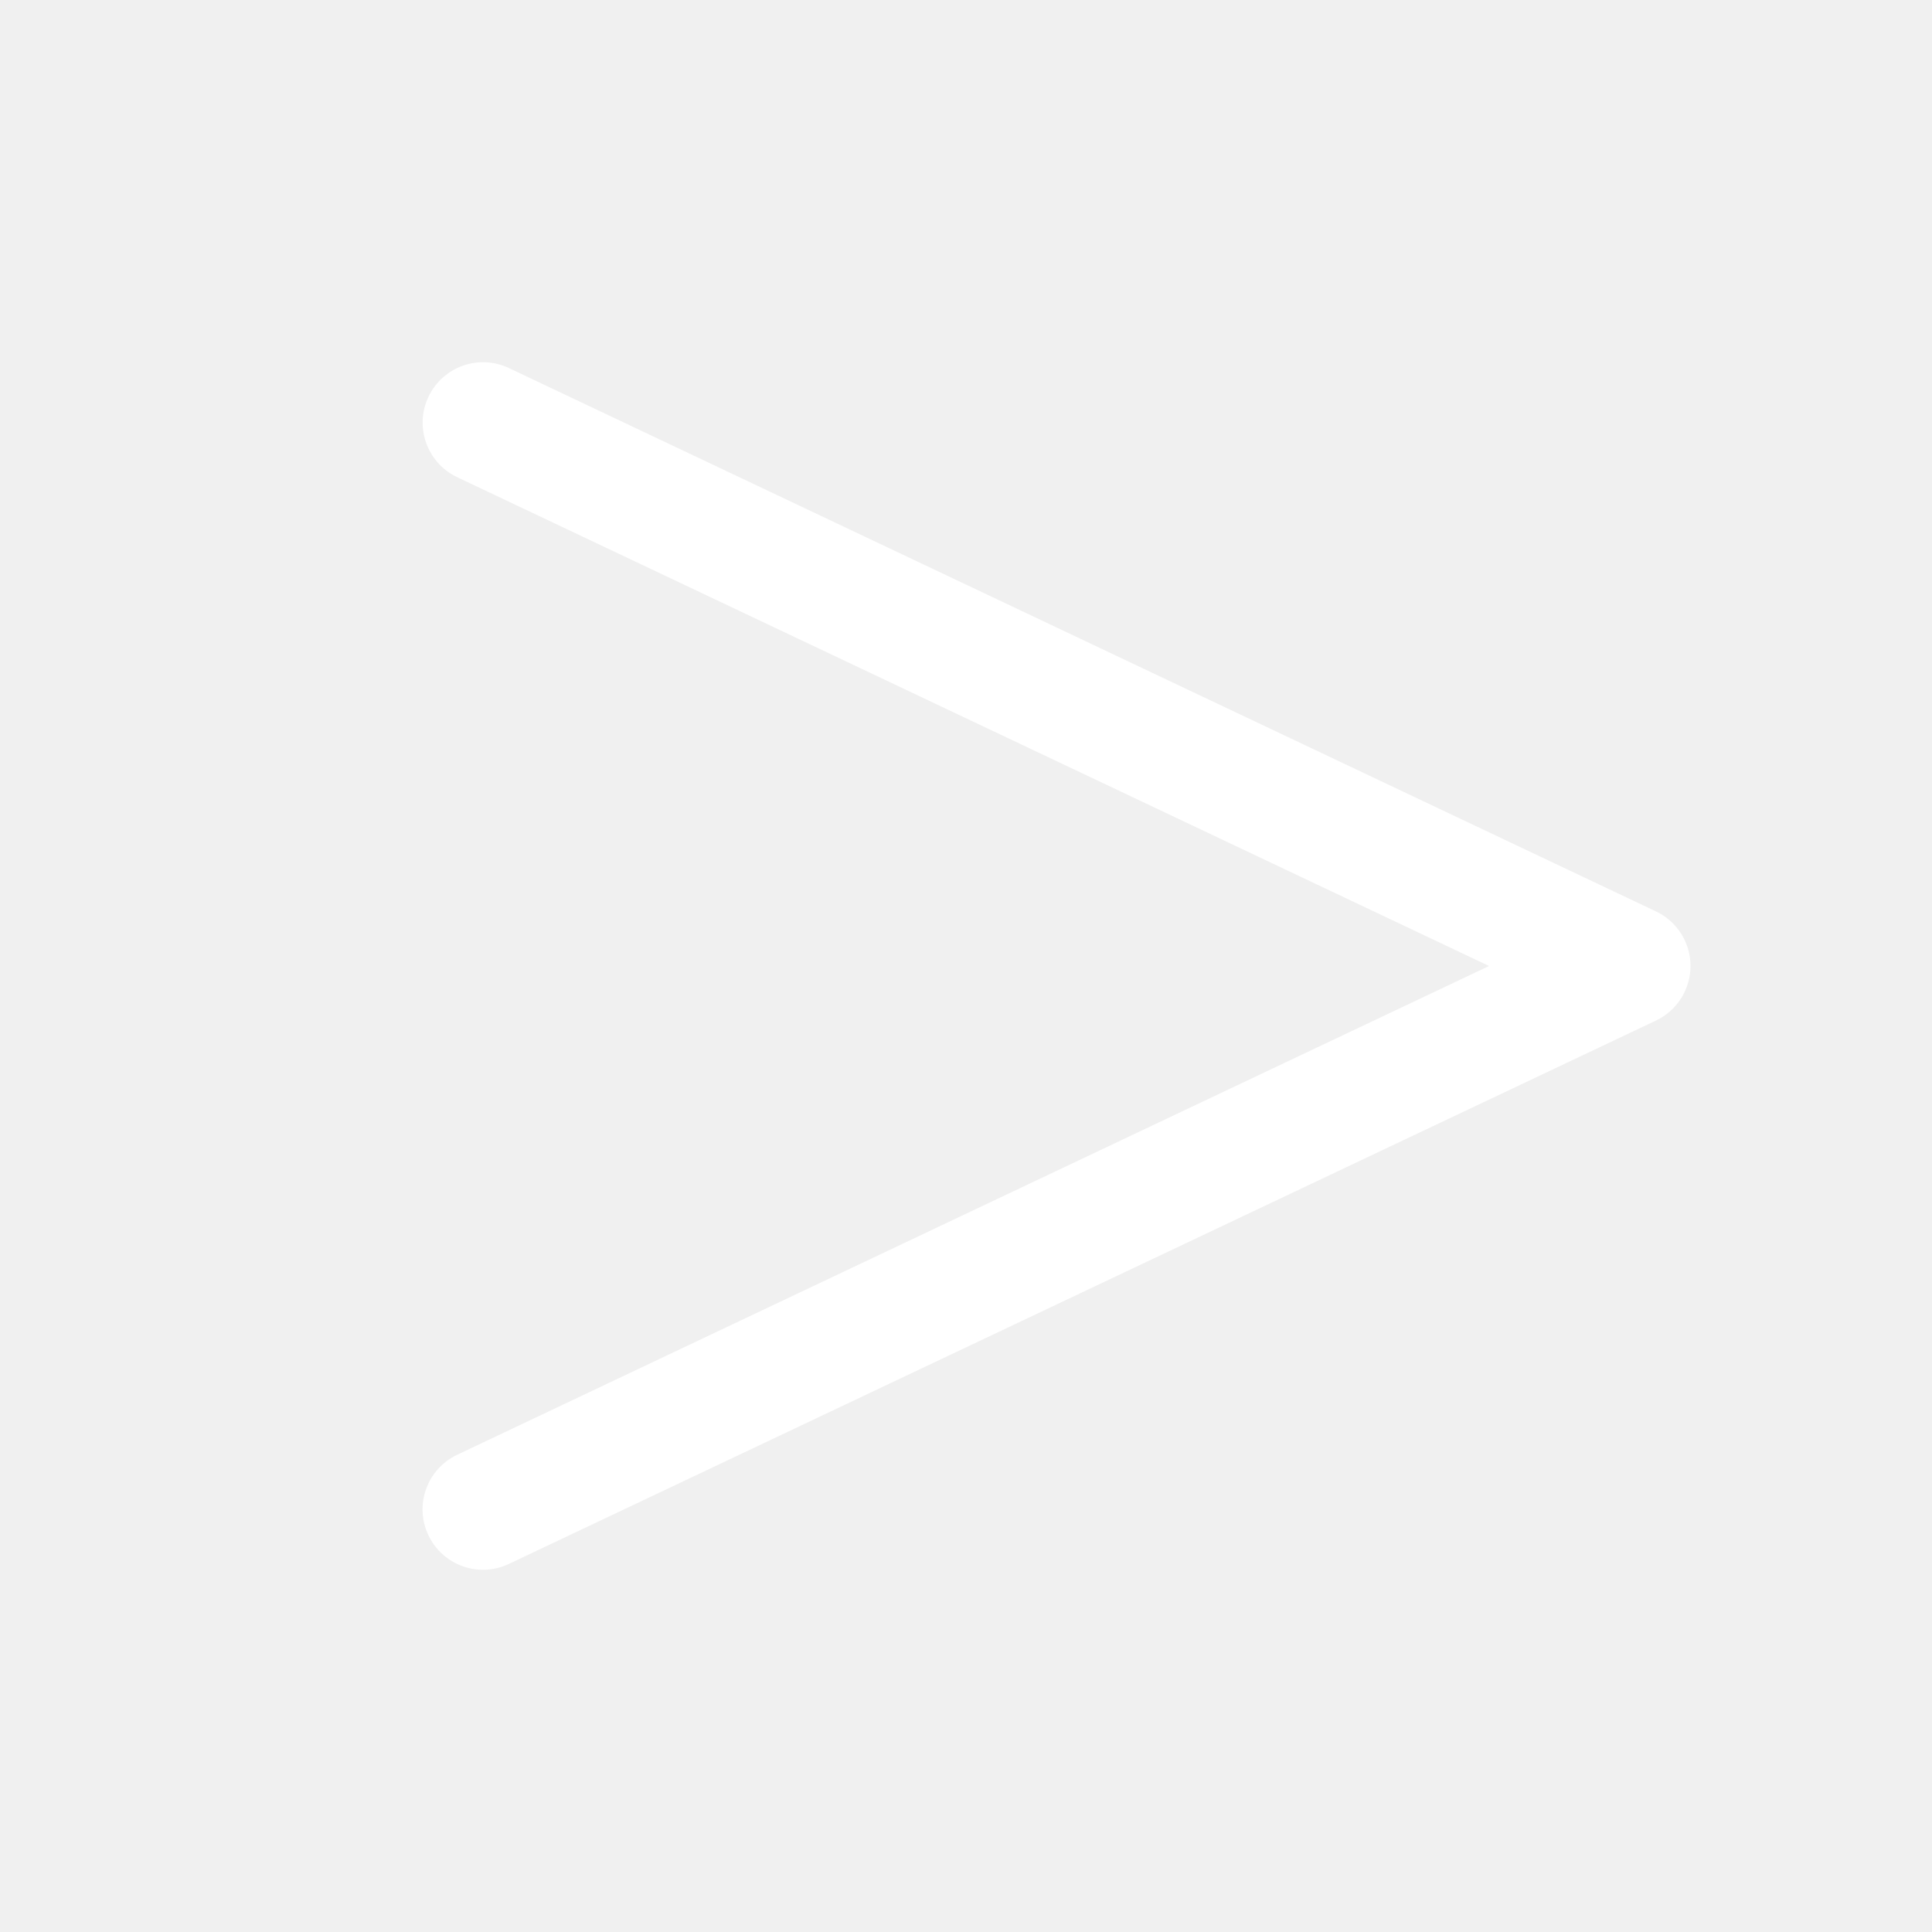
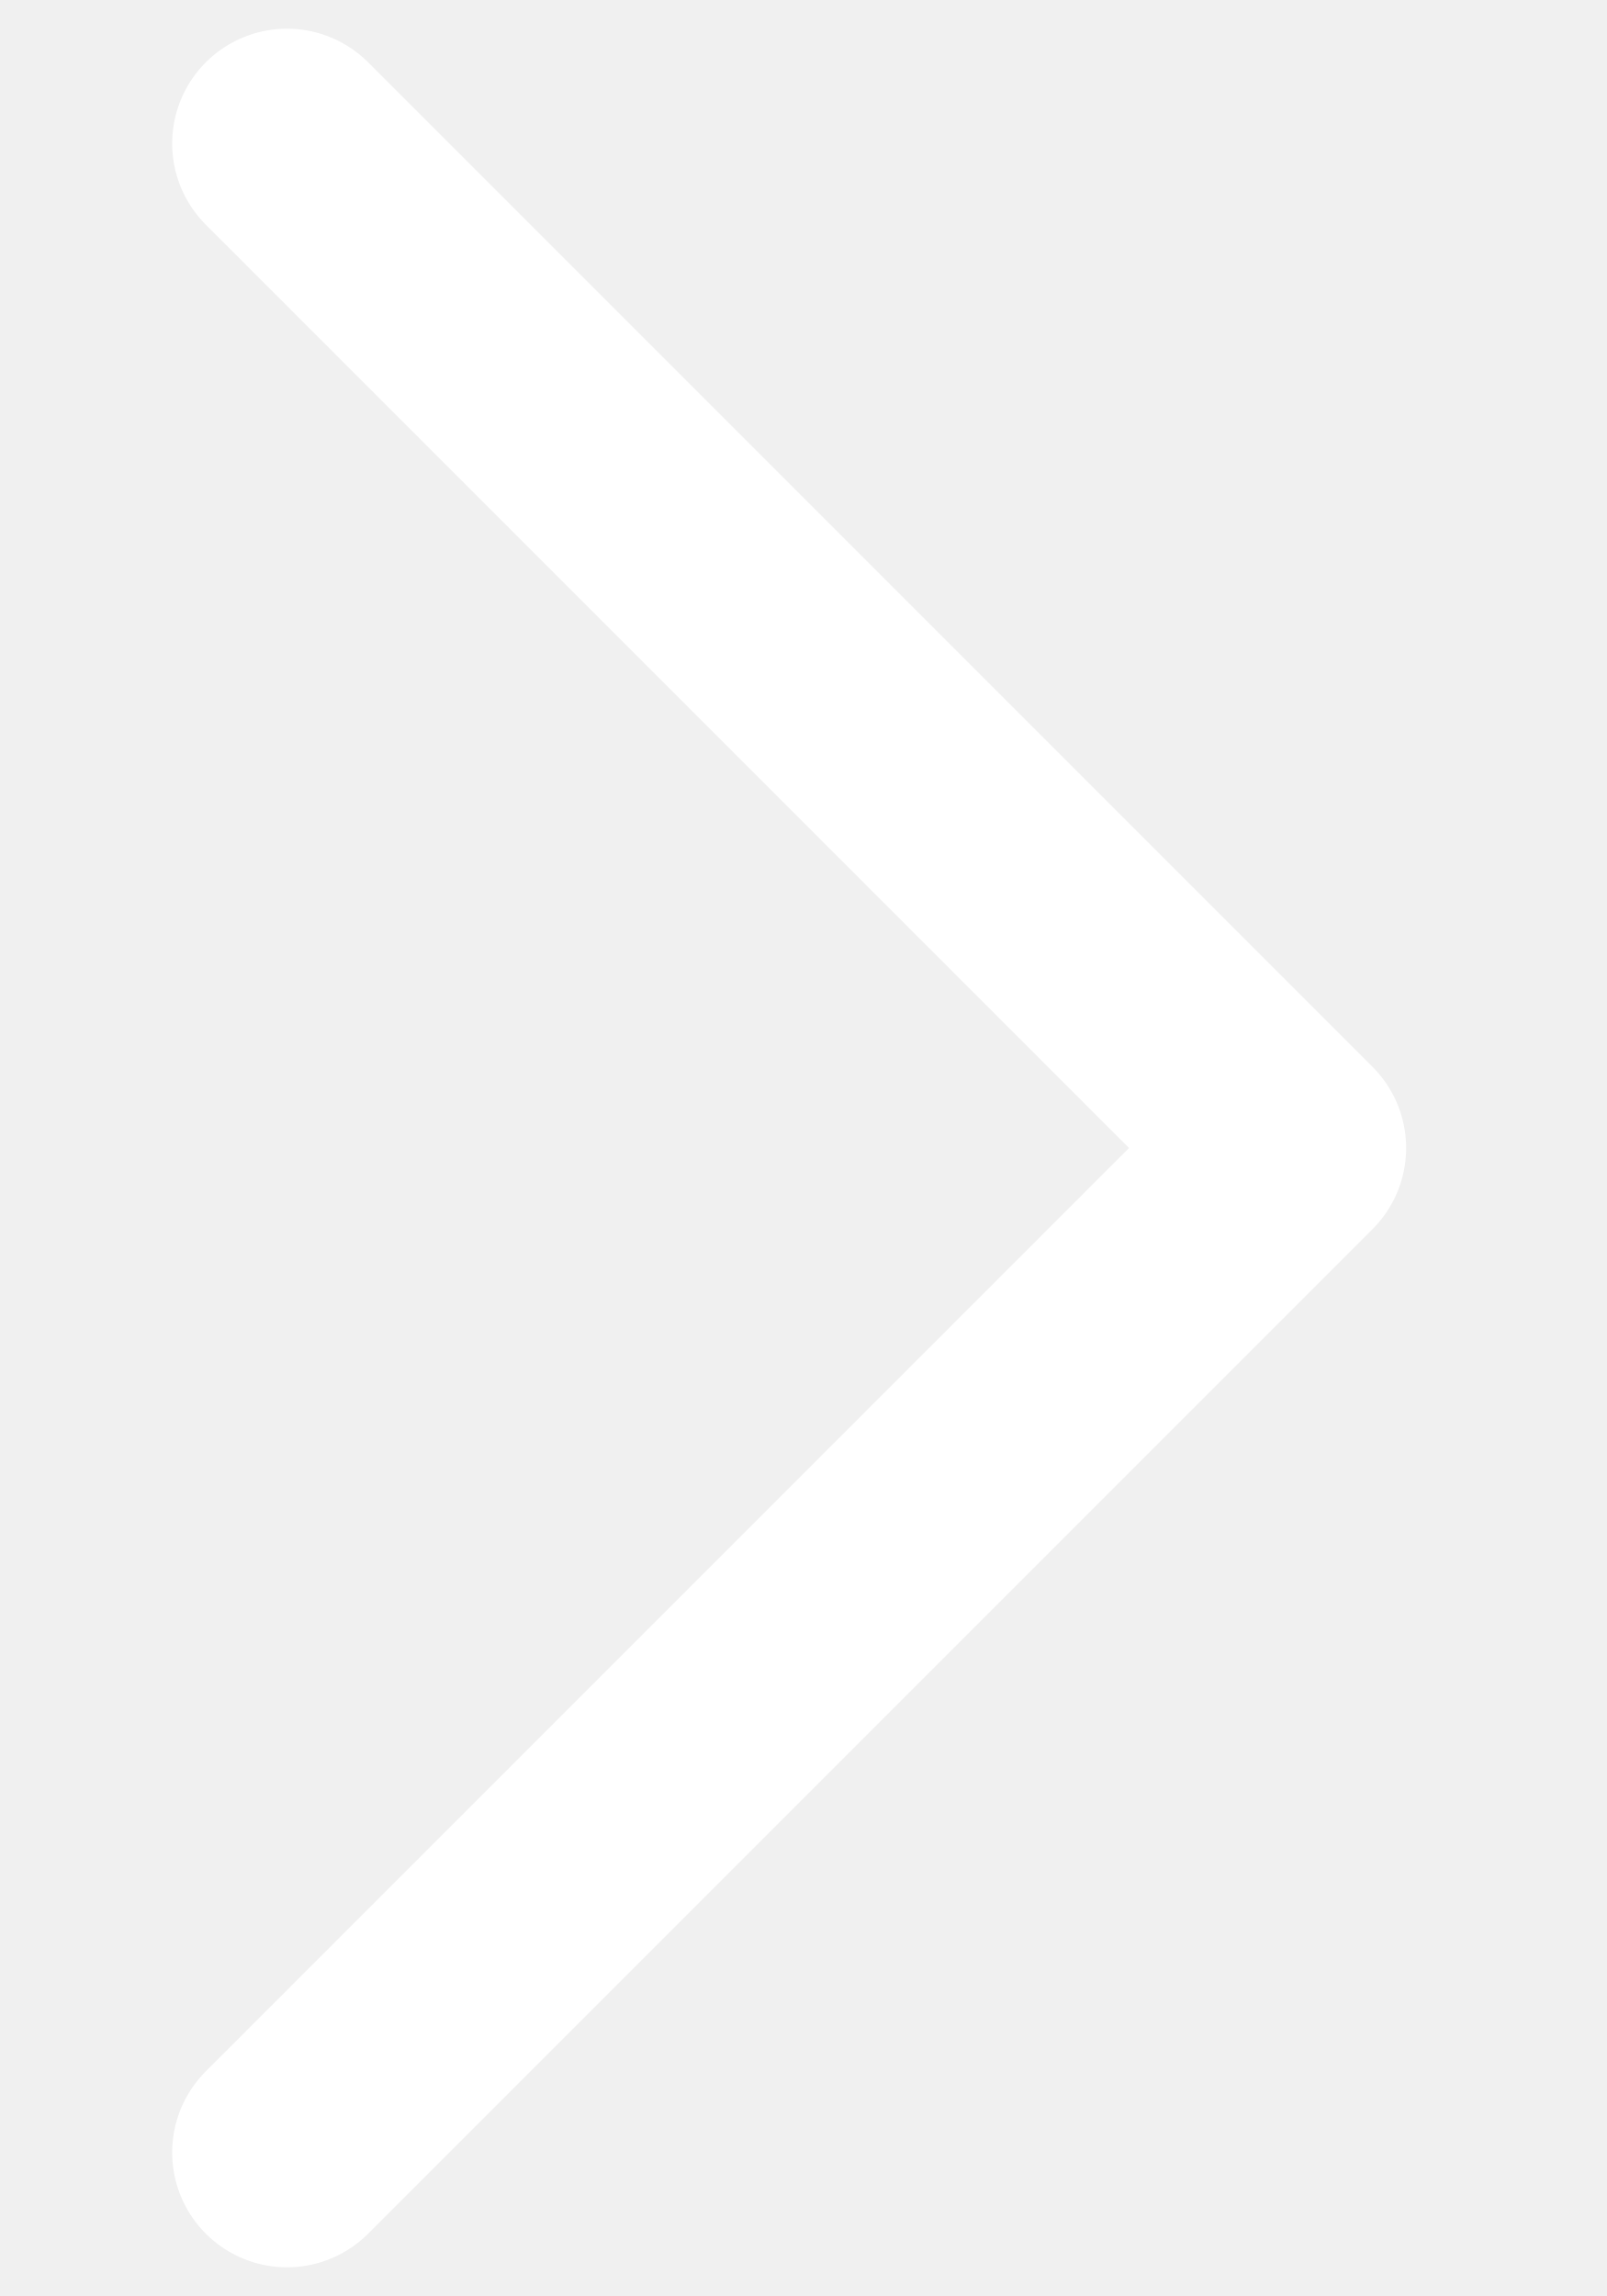
- <svg xmlns="http://www.w3.org/2000/svg" width="20" height="20" fill="#ffffff" viewBox="0 0 256 256">
-   <path d="M224,128a8,8,0,0,1-4.58,7.23l-152,72a8,8,0,1,1-6.85-14.46L197.31,128,60.58,63.23a8,8,0,1,1,6.85-14.46l152,72A8,8,0,0,1,224,128Z" />
+ <svg xmlns="http://www.w3.org/2000/svg" width="7" height="10" viewBox="0 0 7 10" fill="none">
+   <path d="M1.25 0.625L5.625 5L1.25 9.375" stroke="white" stroke-linecap="round" stroke-linejoin="round" />
</svg>
